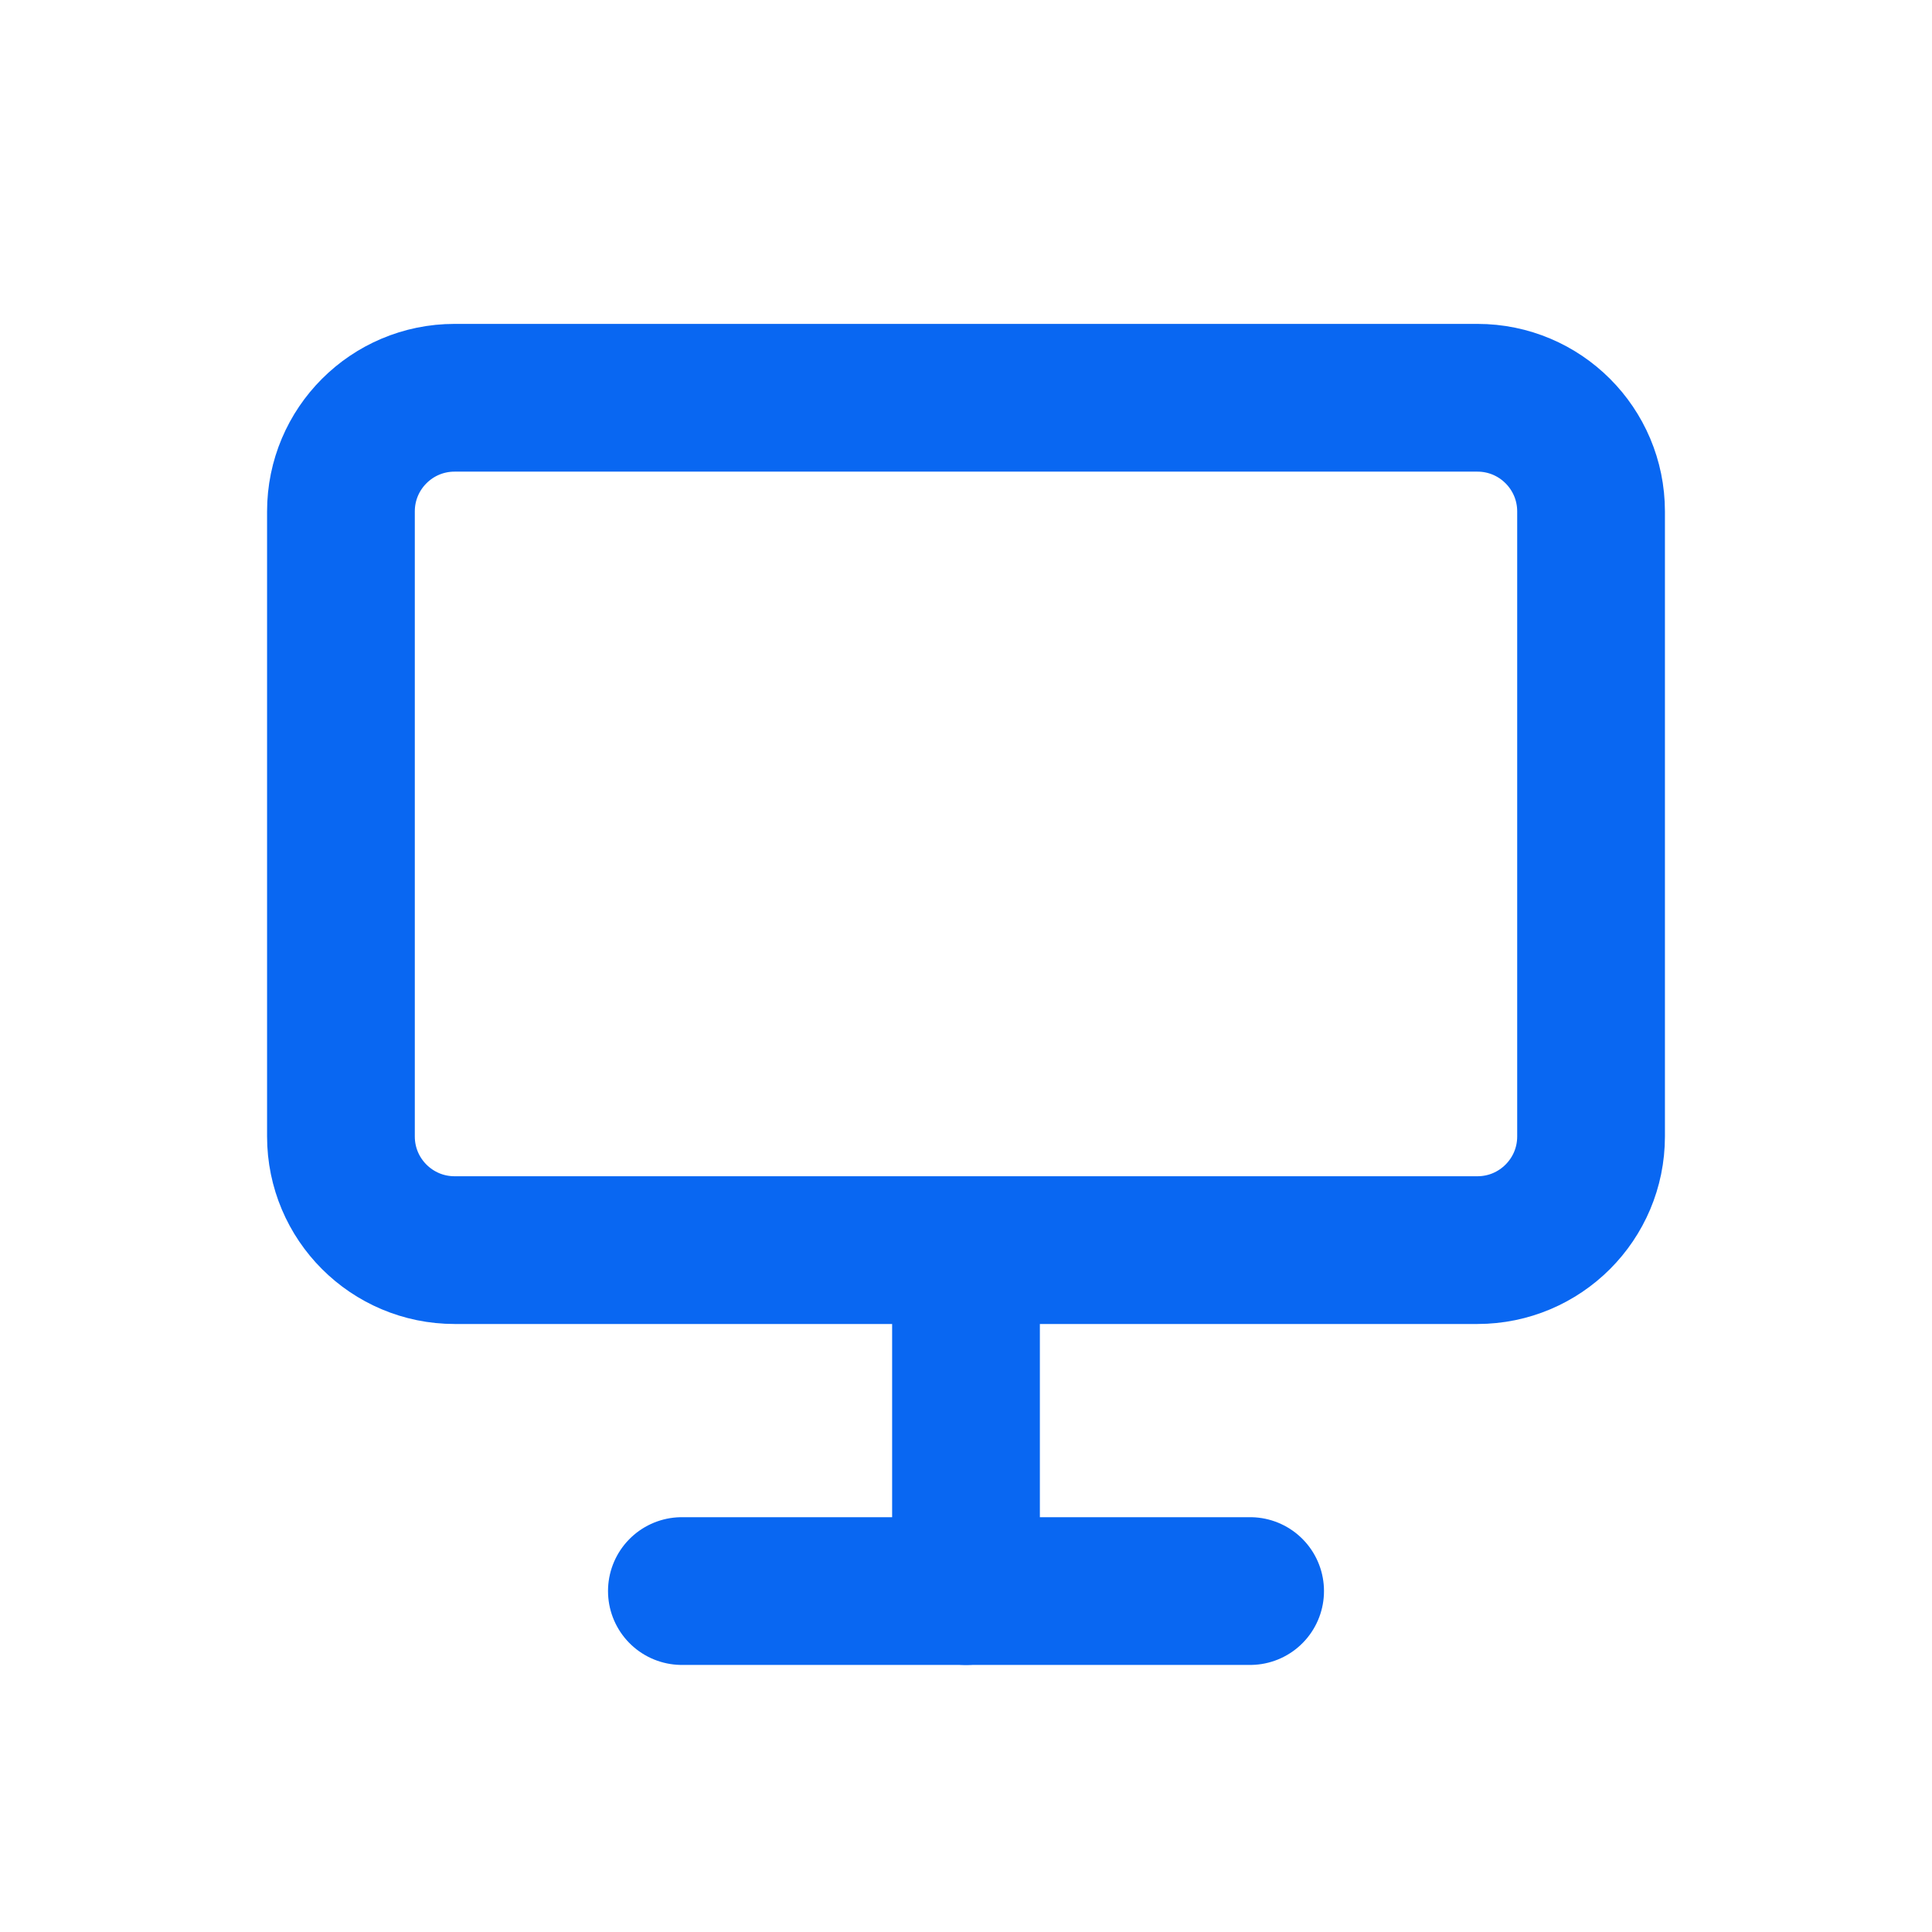
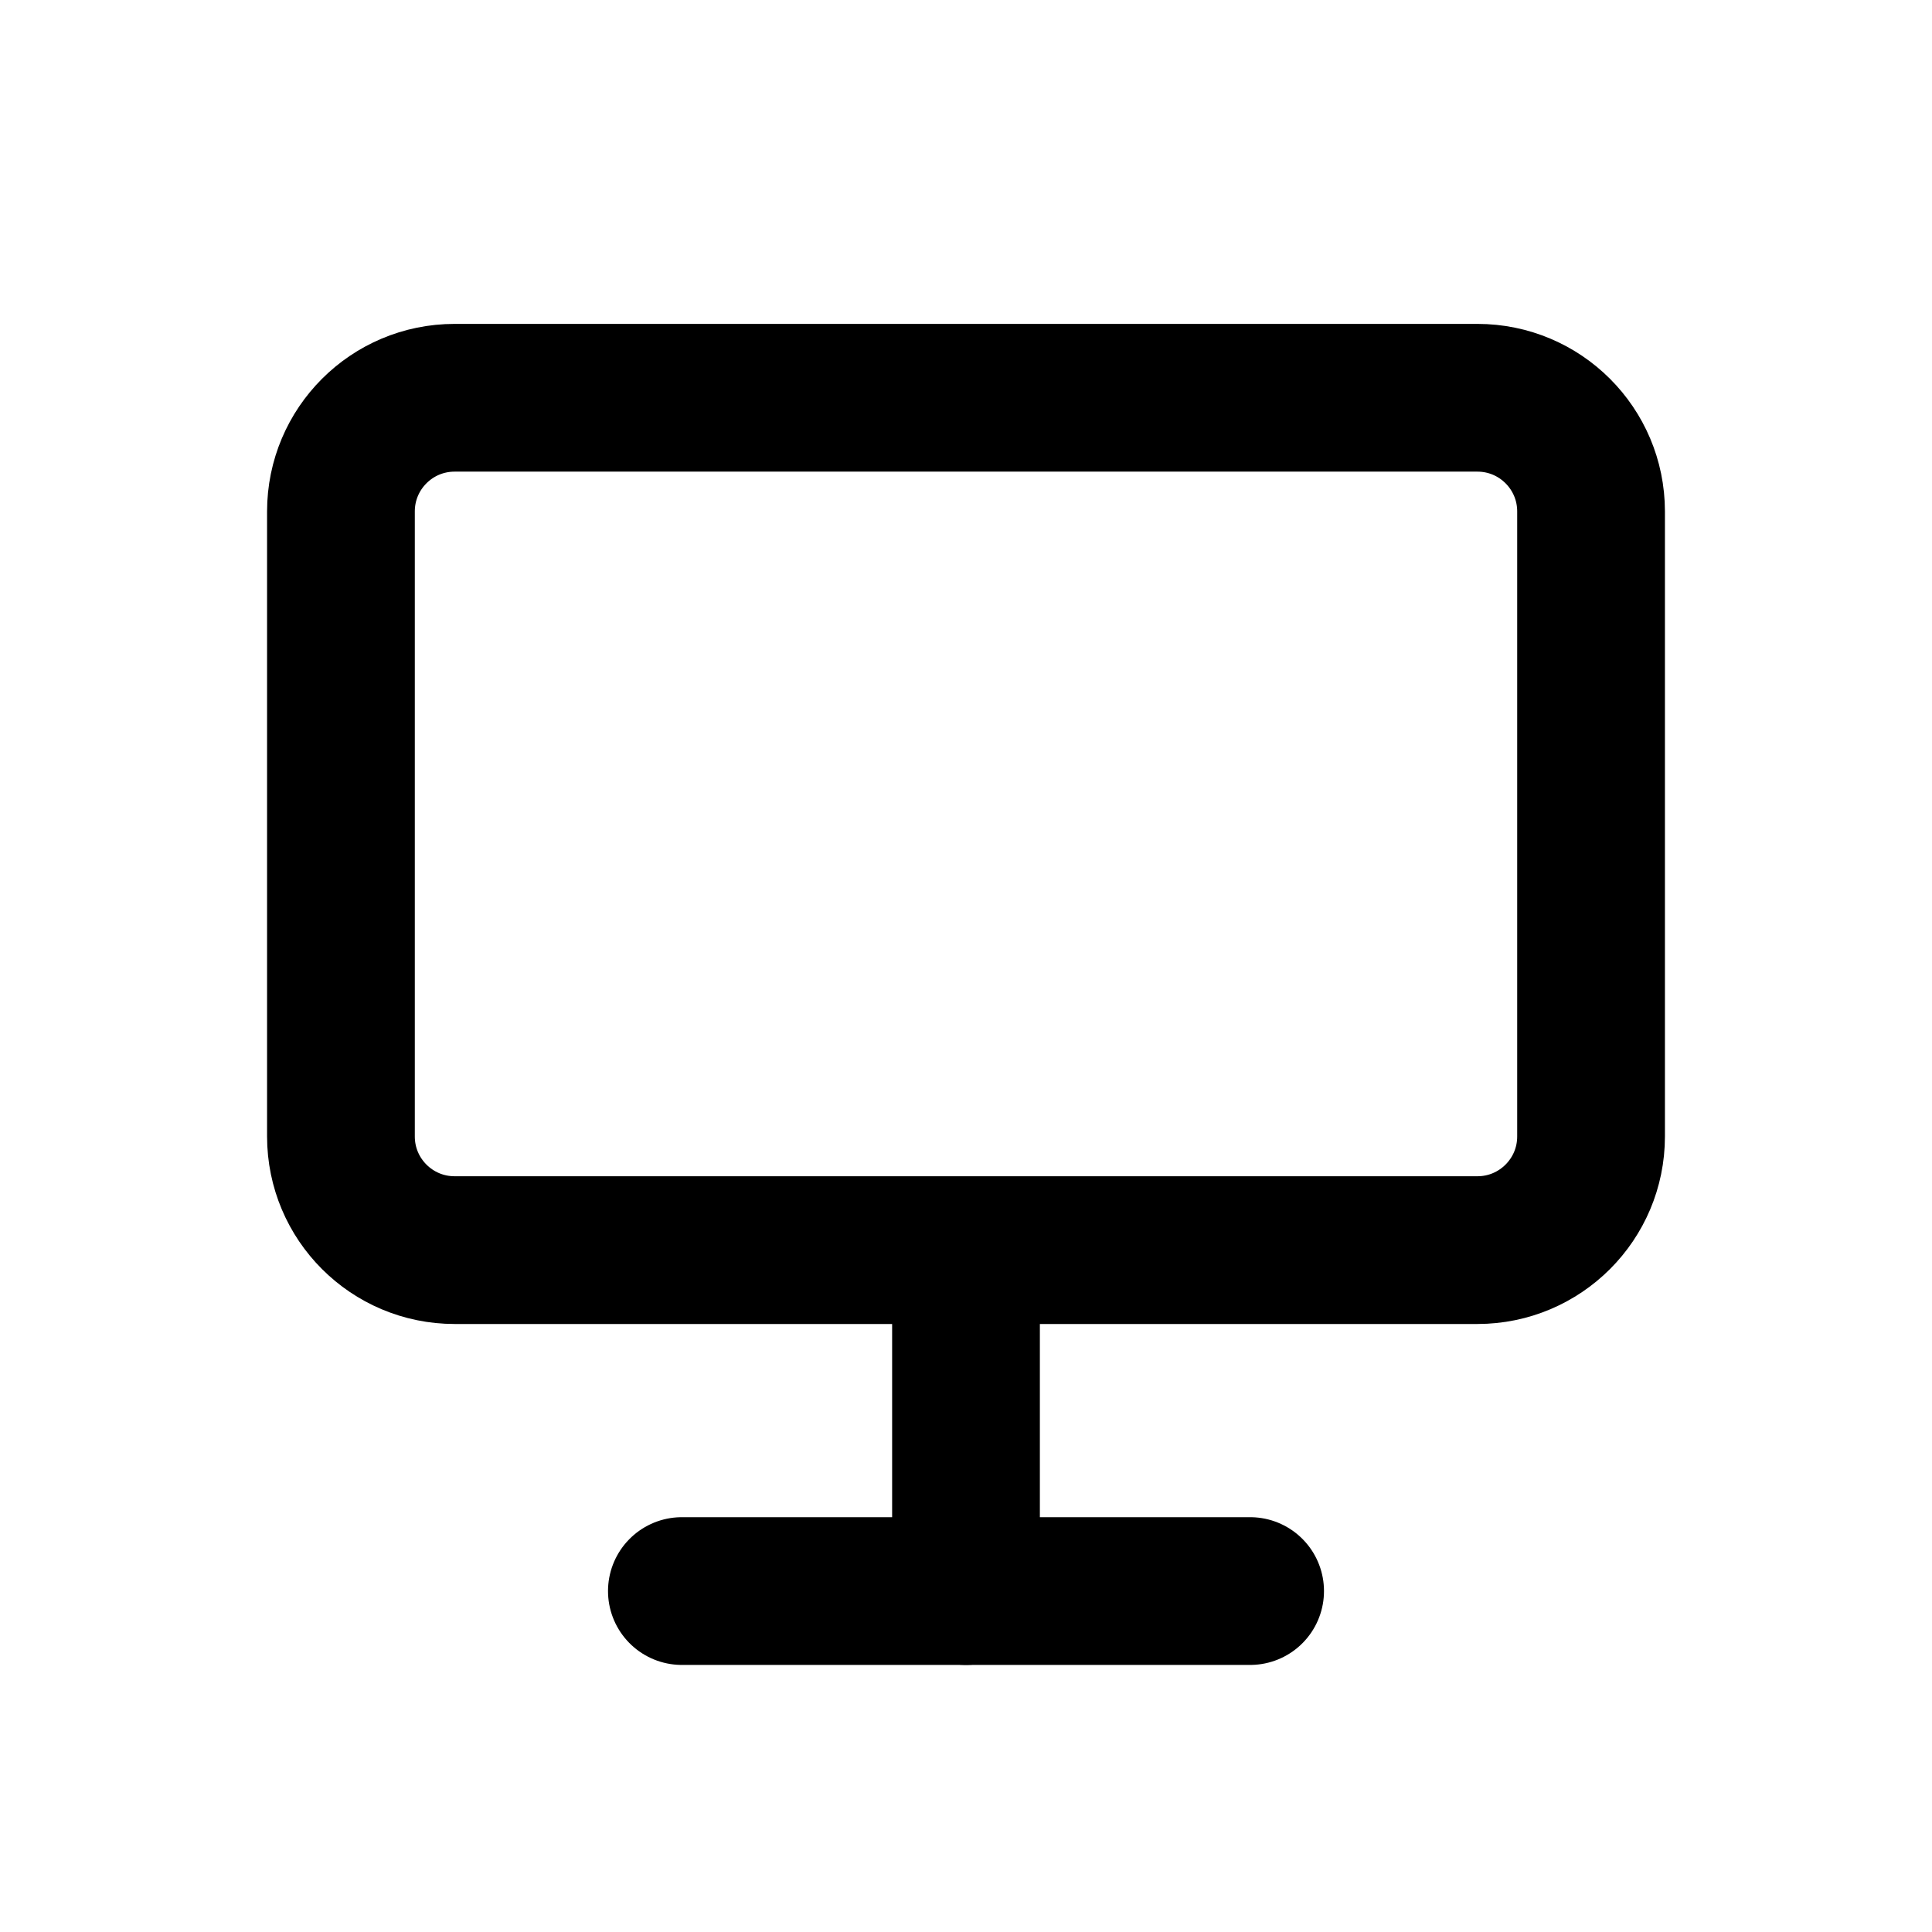
<svg xmlns="http://www.w3.org/2000/svg" width="34" height="34" viewBox="0 0 34 34" fill="none">
-   <rect x="6" y="7" width="22" height="15" rx="2" stroke="#0967F2" stroke-width="2.6" />
-   <path d="M17 23V28" stroke="#0967F2" stroke-width="2.6" stroke-linecap="round" />
-   <path d="M12 28H22" stroke="#0967F2" stroke-width="2.6" stroke-linecap="round" />
+   <rect x="6" y="7" width="22" height="15" rx="2" stroke="currentColor" stroke-width="2.6" />
+   <path d="M17 23V28" stroke="currentColor" stroke-width="2.6" stroke-linecap="round" />
+   <path d="M12 28H22" stroke="currentColor" stroke-width="2.6" stroke-linecap="round" />
</svg>
